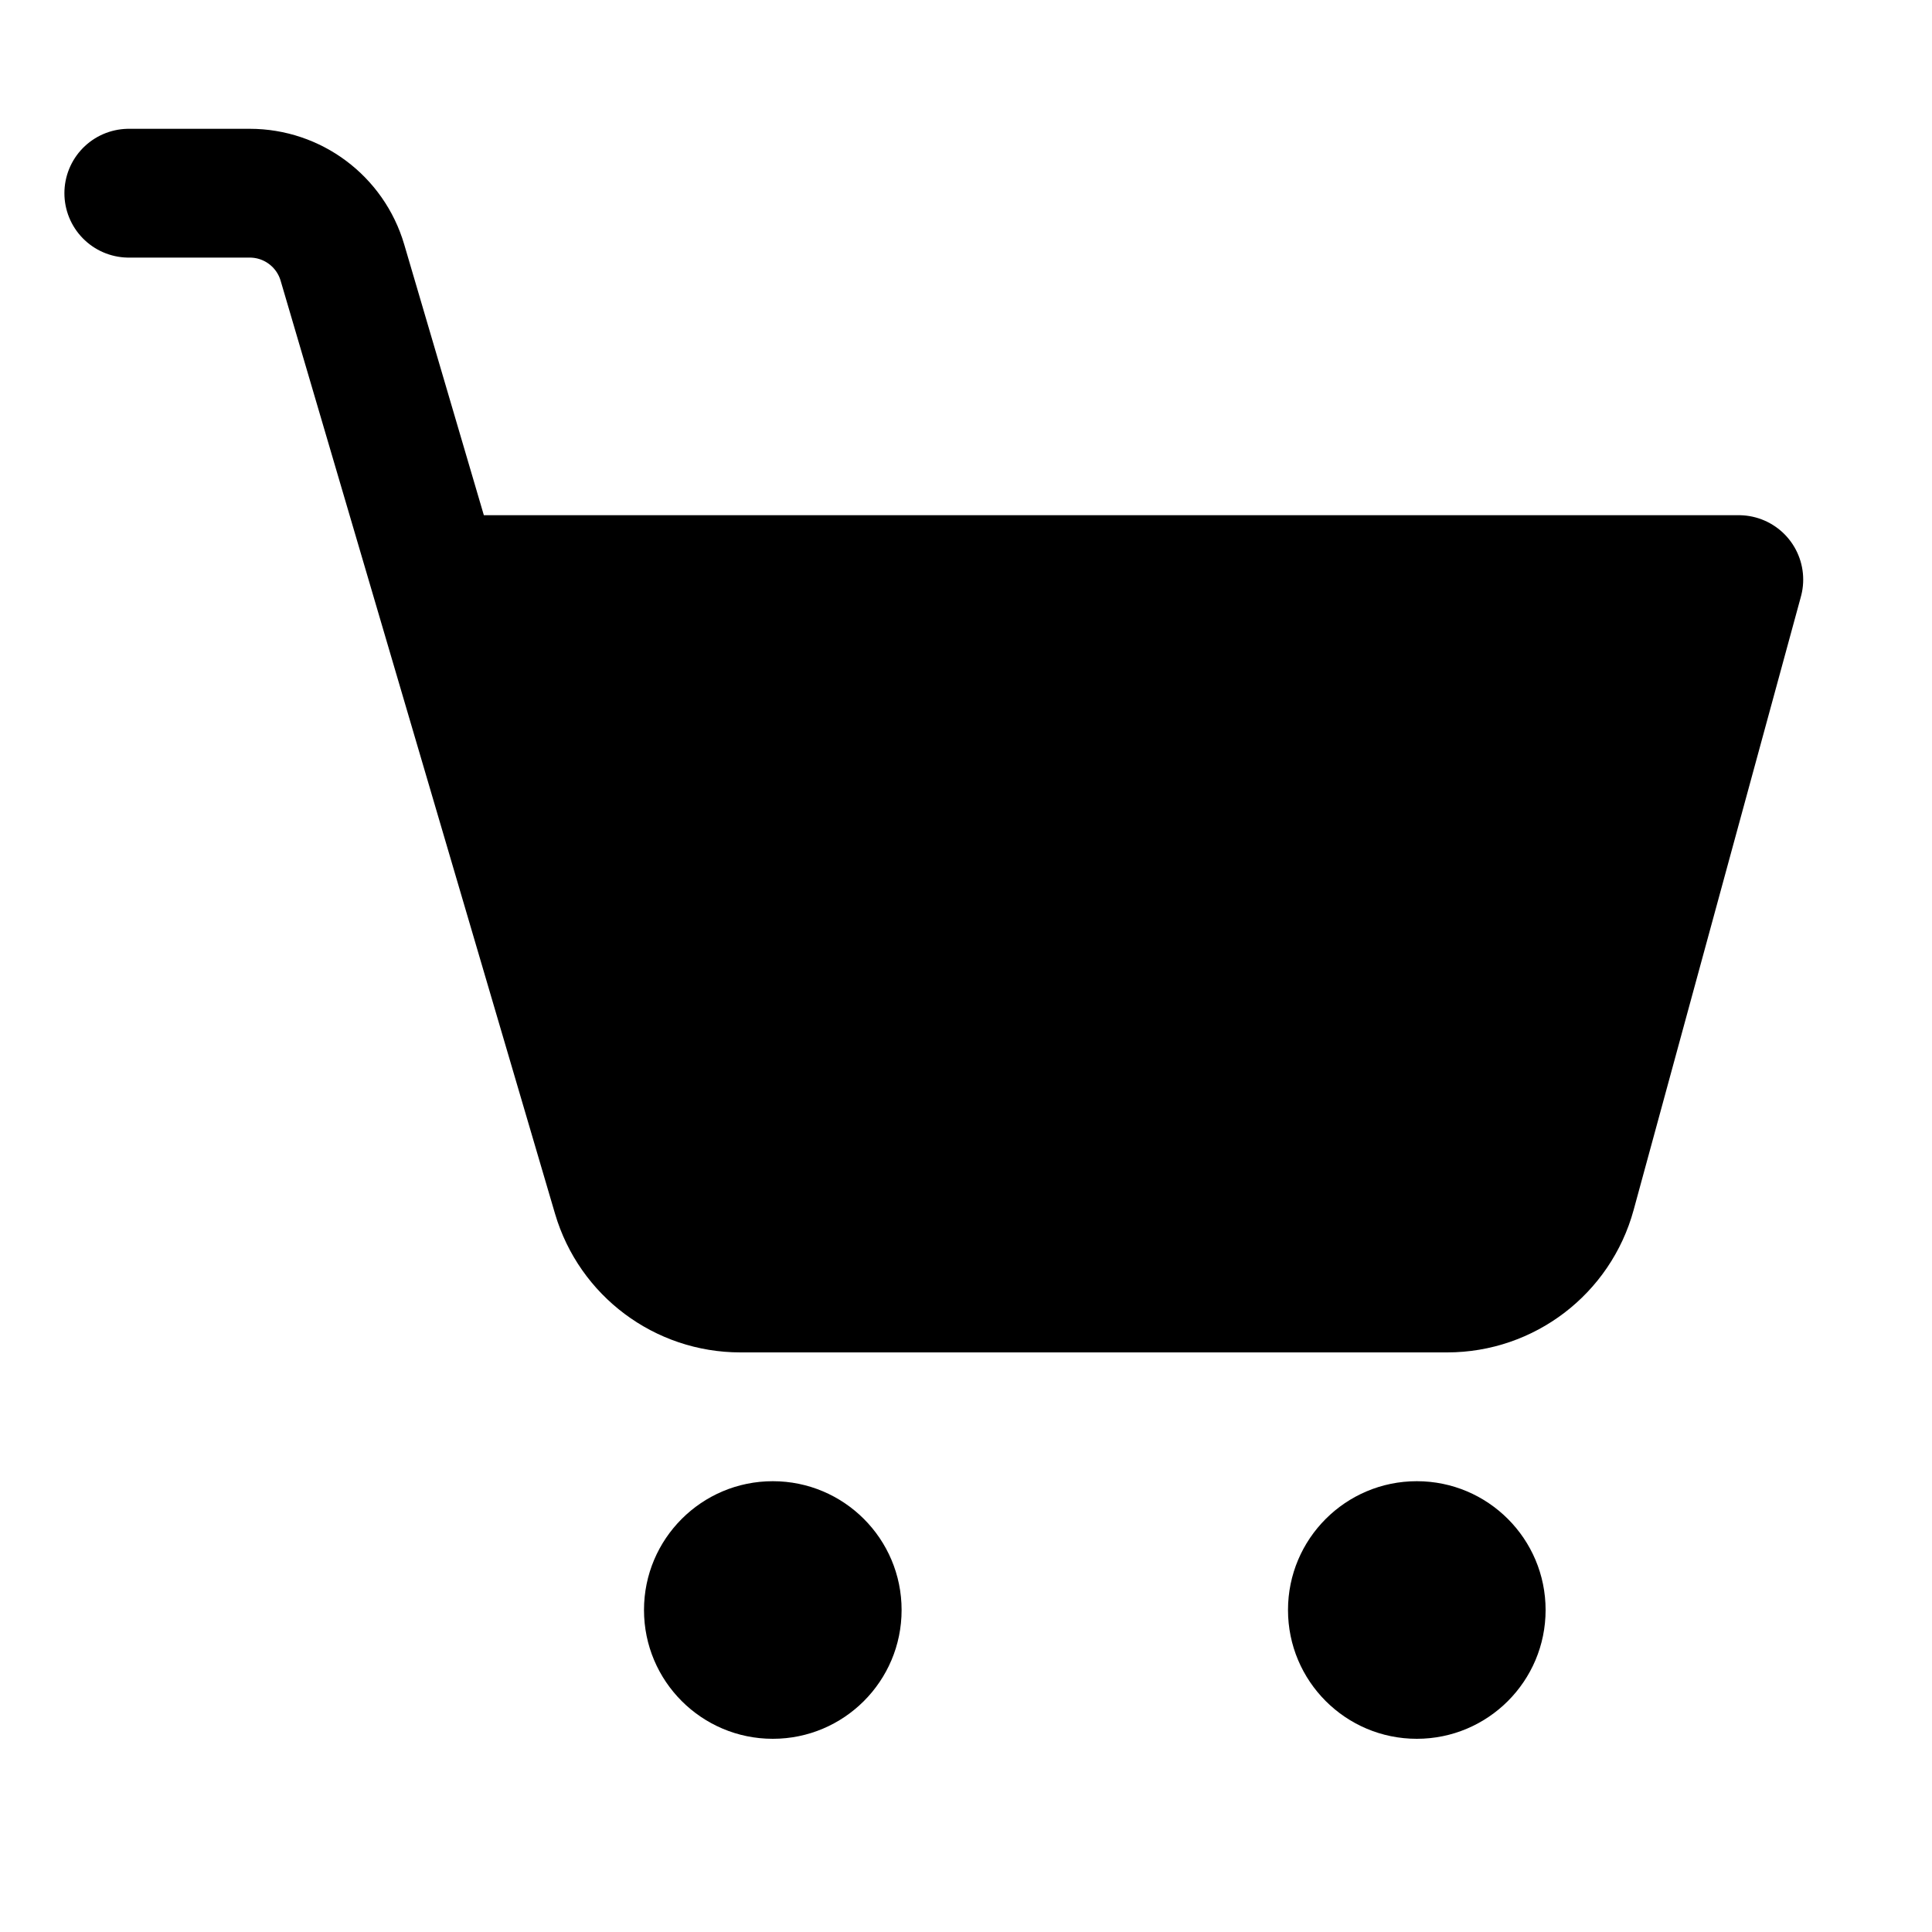
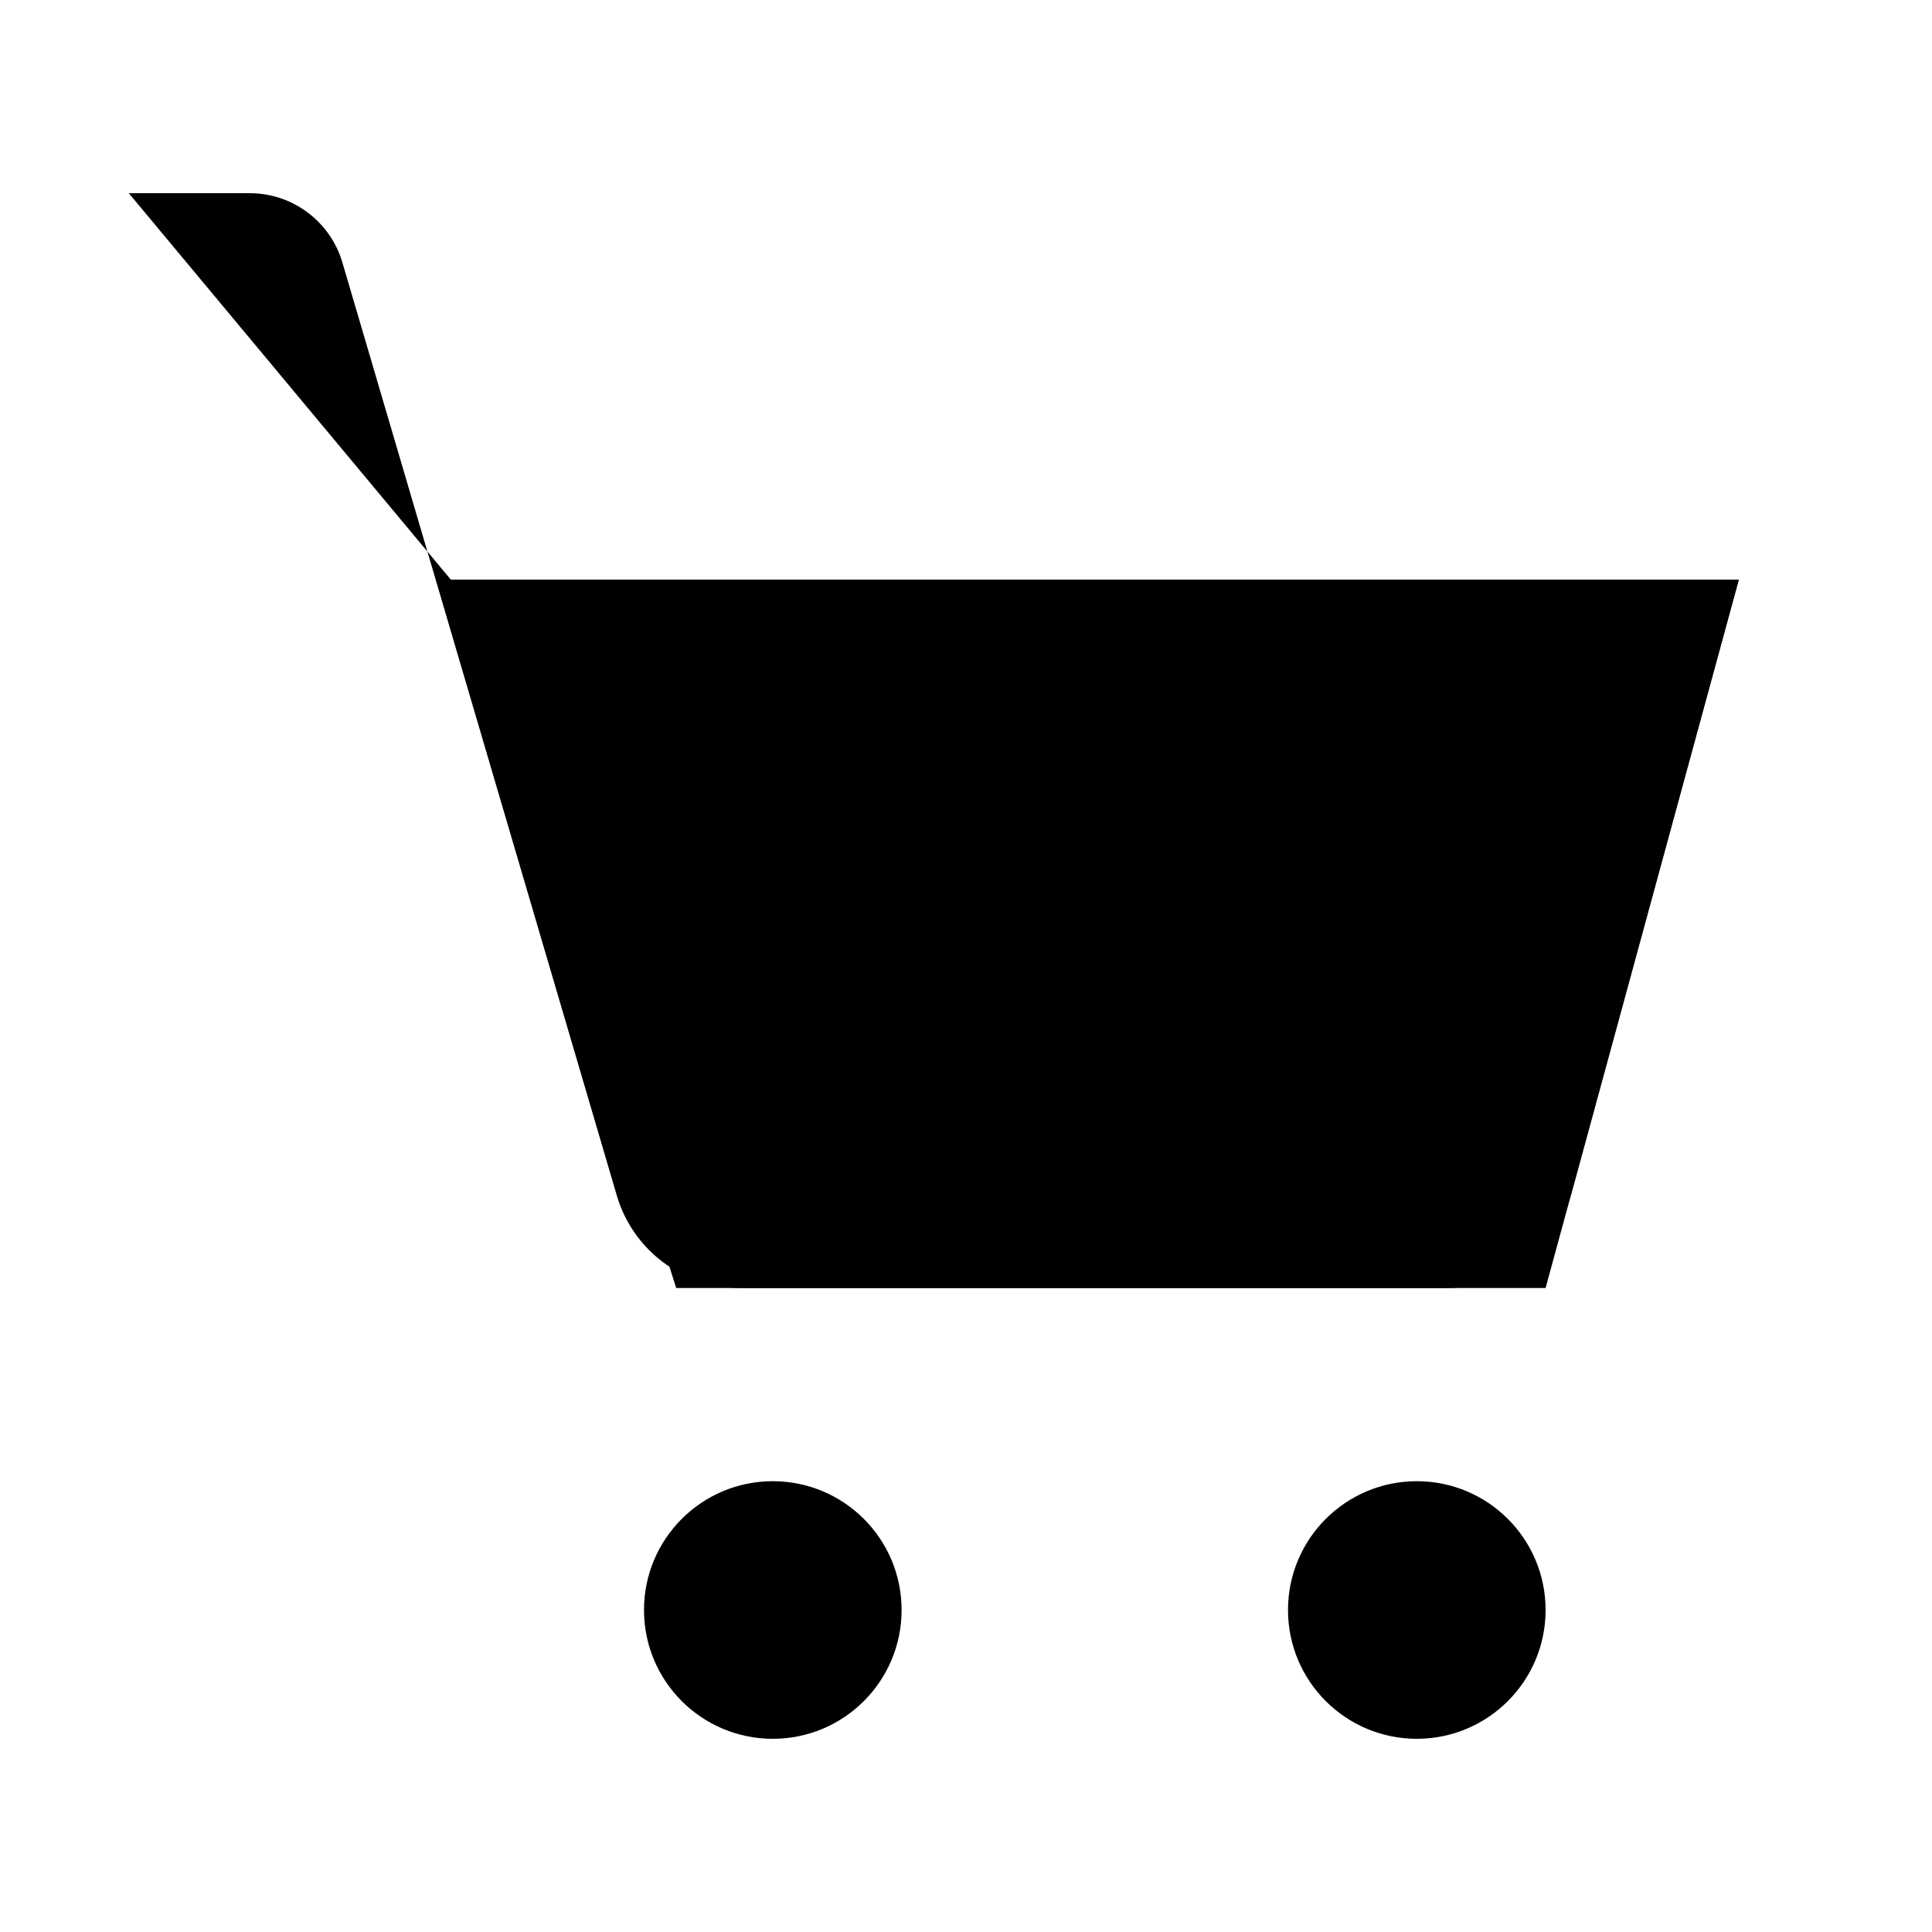
<svg xmlns="http://www.w3.org/2000/svg" id="Layer_1" style="enable-background:new 0 0 30 30;" version="1.1" viewBox="0 0 30 30" xml:space="preserve">
  <circle cx="22" cy="25" r="2" />
  <circle cx="12" cy="25" r="2" />
  <polygon points="24,20 10.5,20 7,9 27,9 " />
-   <path d="M2,3  h1.878c0.665,0,1.251,0.438,1.439,1.077l4.261,14.488C9.828,19.415,10.609,20,11.496,20h10.976c0.902,0,1.692-0.604,1.93-1.474L27,9  H7" style="fill:none;stroke:#000000;stroke-width:2;stroke-linecap:round;stroke-linejoin:round;stroke-miterlimit:10;" />
+   <path d="M2,3  h1.878c0.665,0,1.251,0.438,1.439,1.077l4.261,14.488C9.828,19.415,10.609,20,11.496,20h10.976c0.902,0,1.692-0.604,1.93-1.474L27,9  H7" />
</svg>
